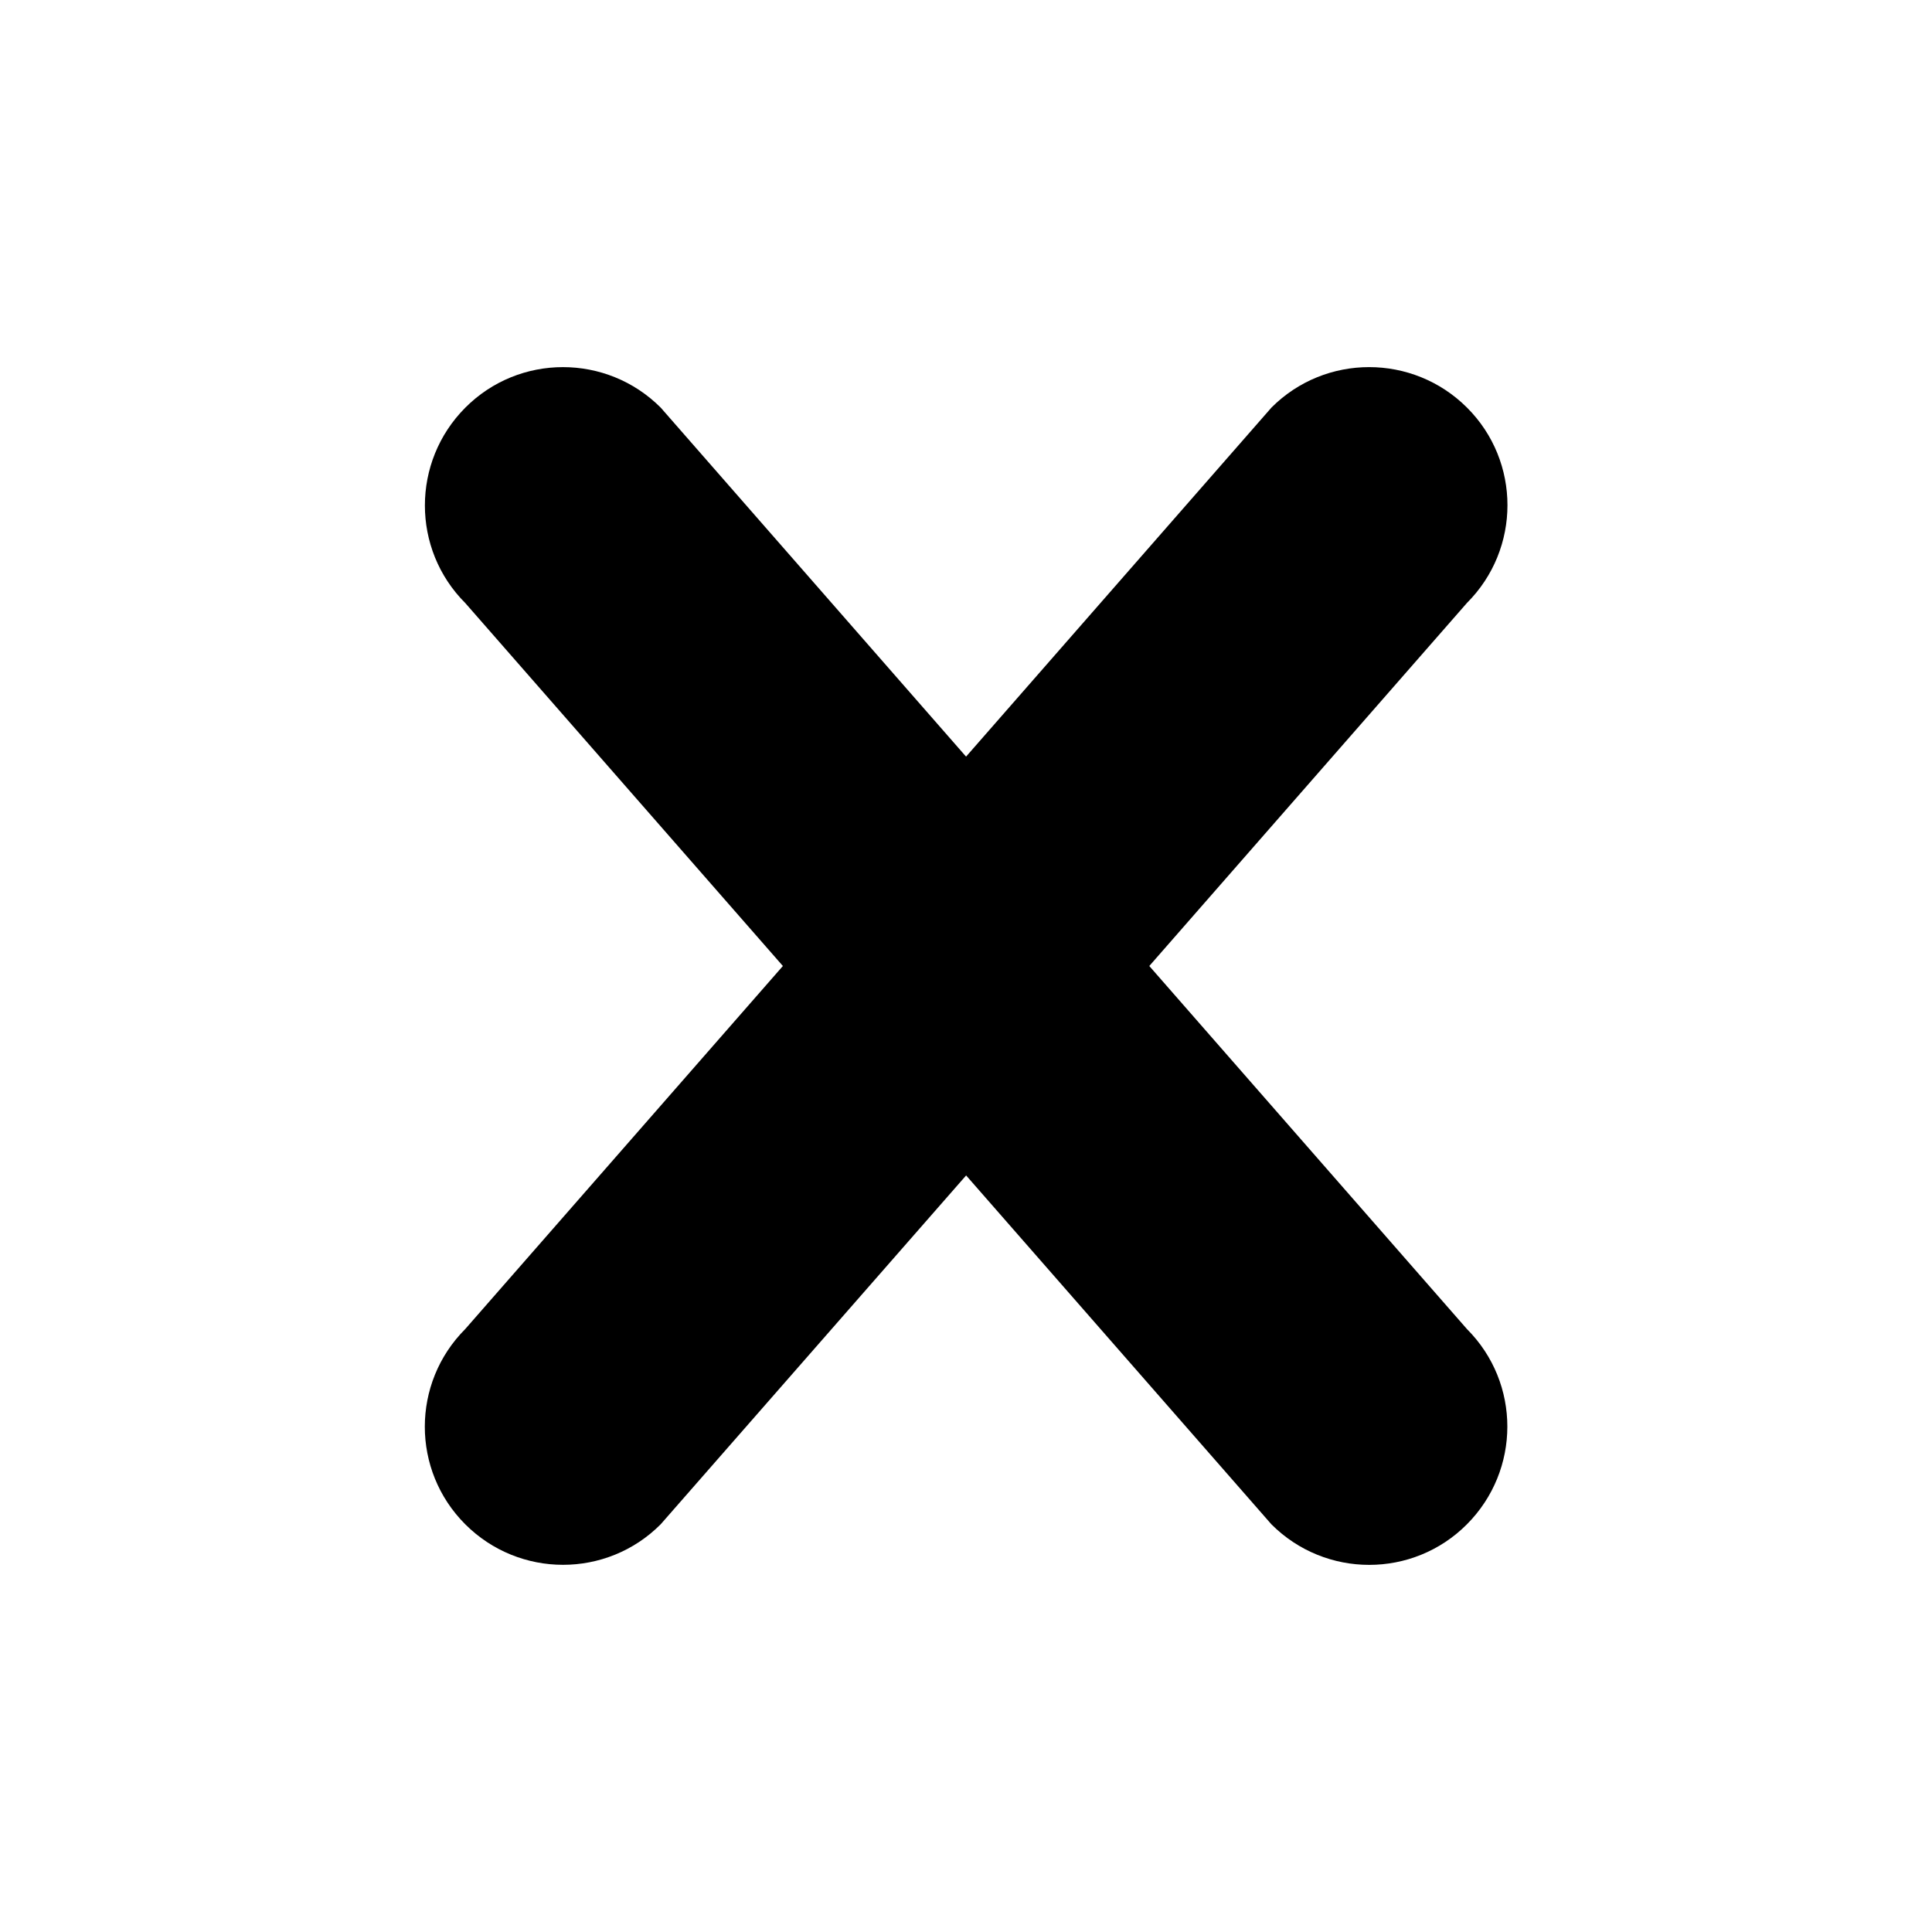
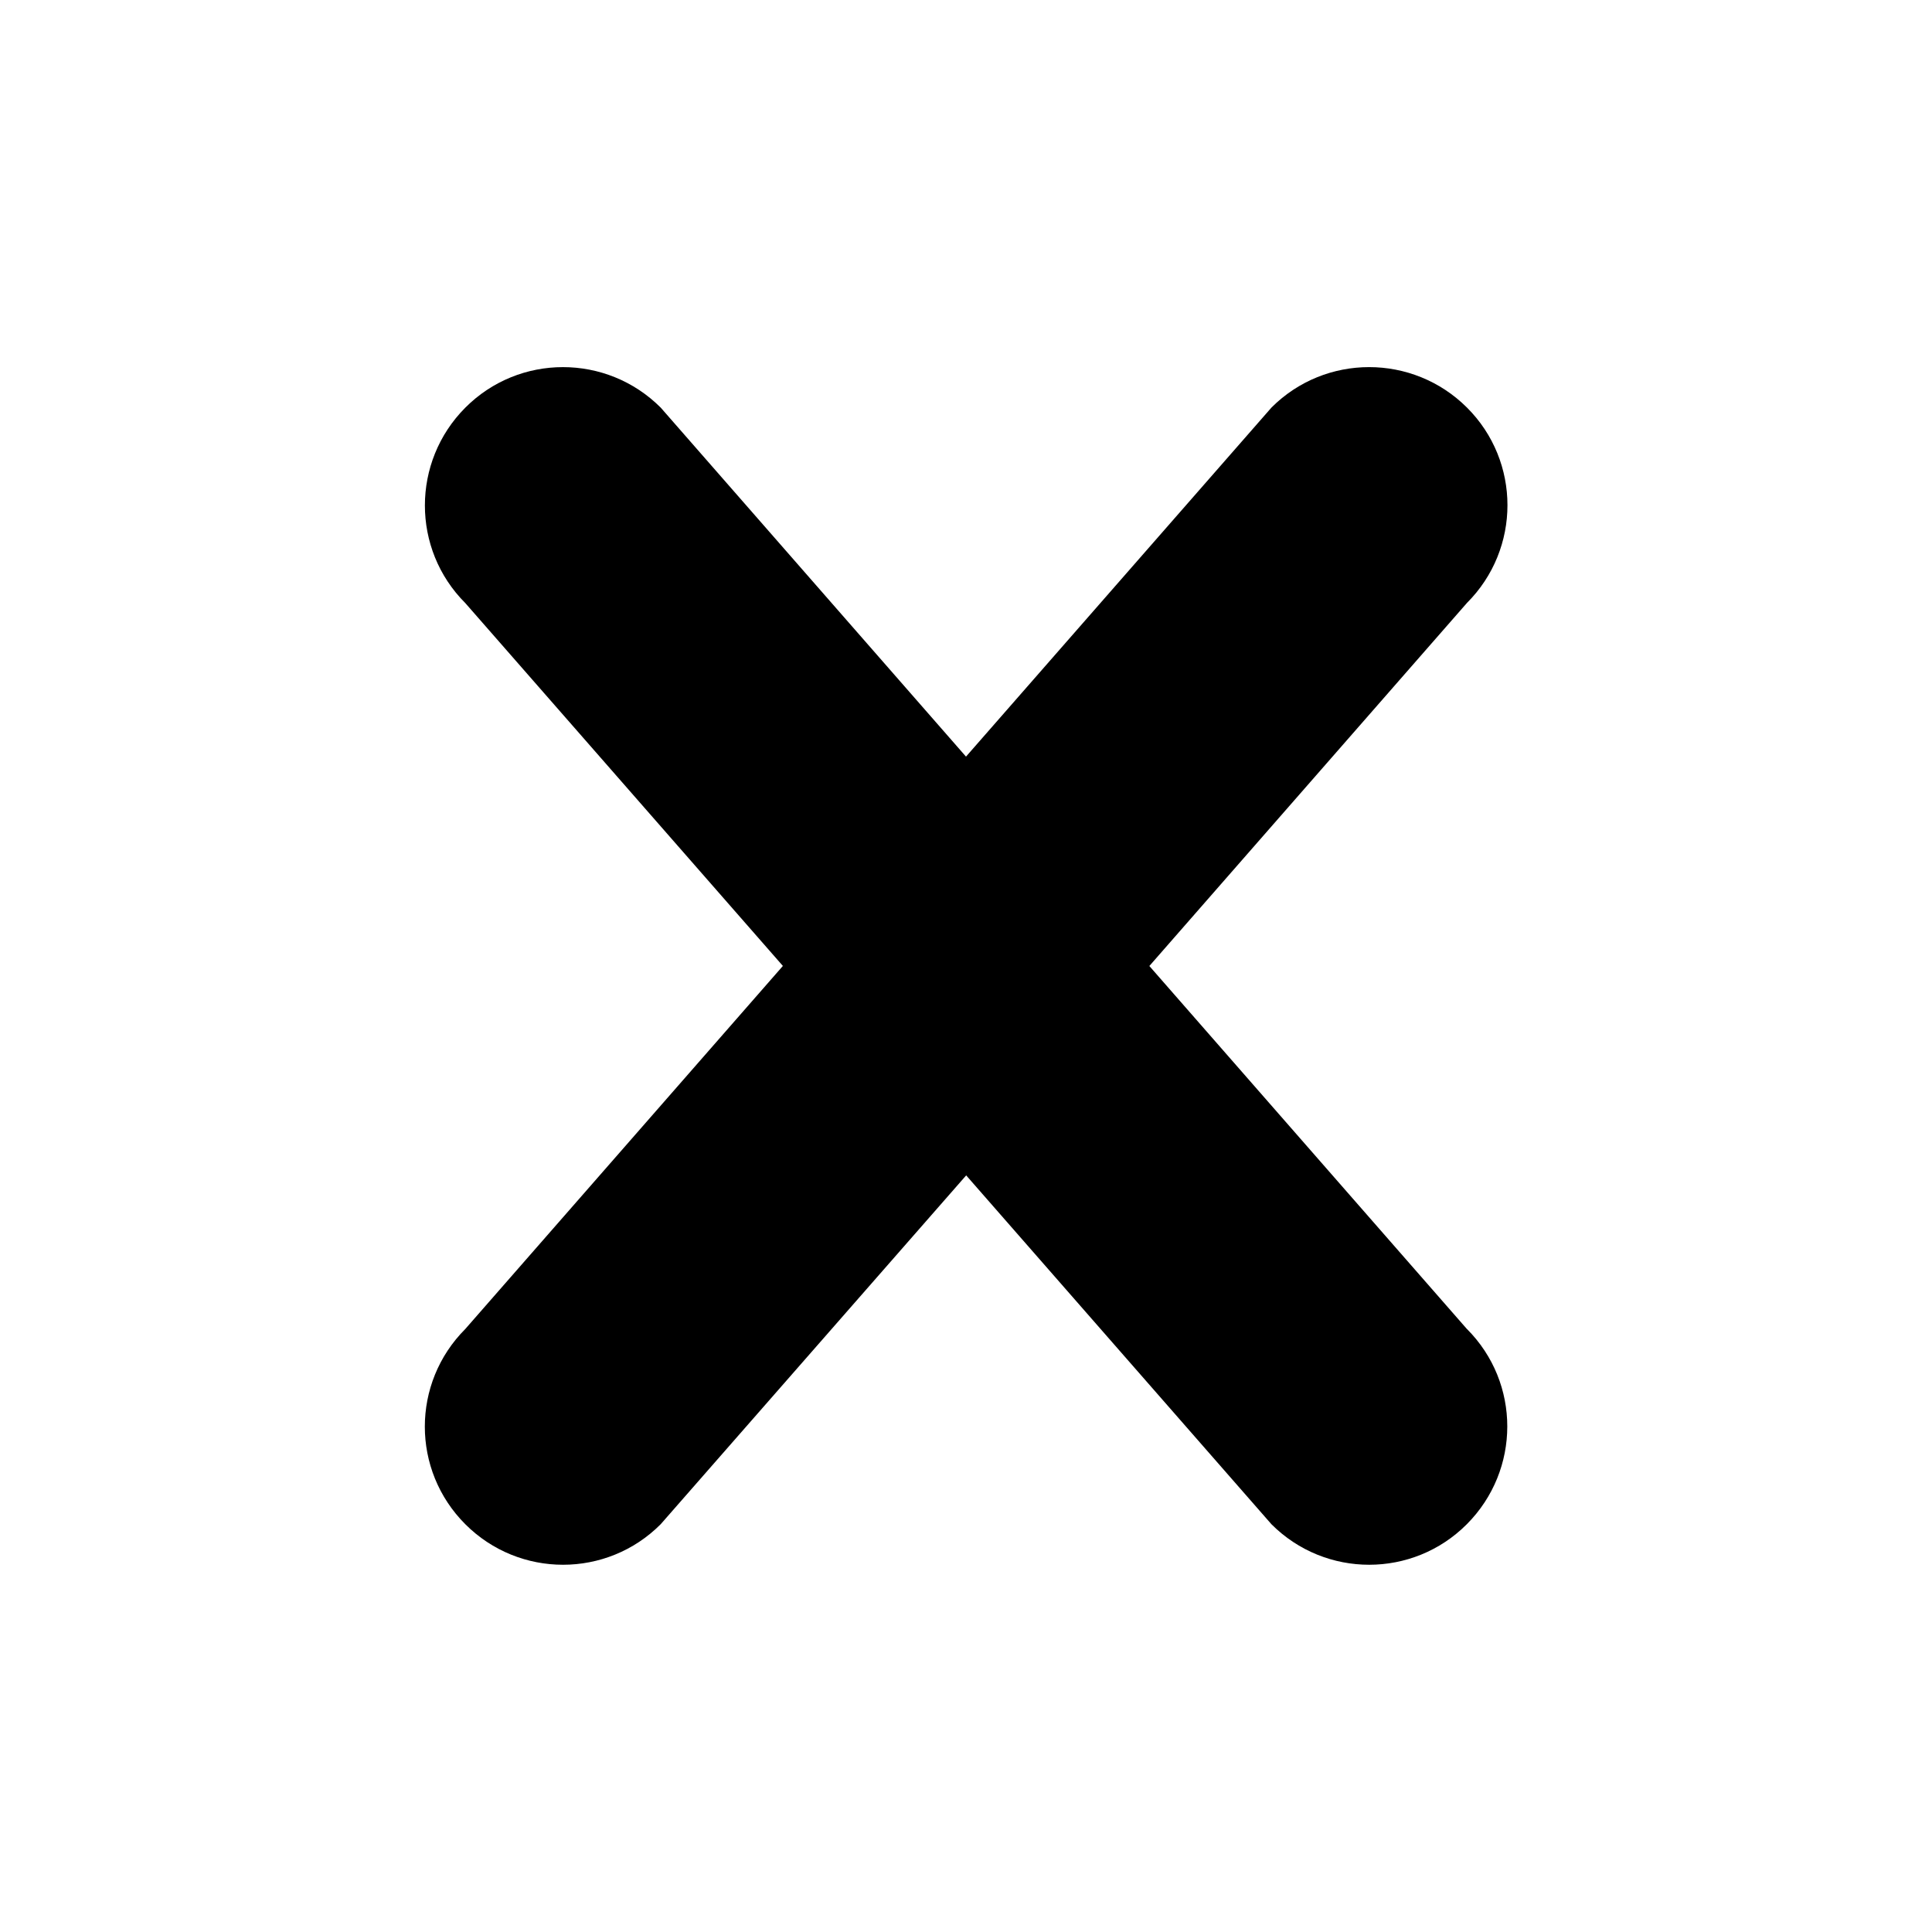
- <svg xmlns="http://www.w3.org/2000/svg" version="1.1" width="32" height="32" viewBox="0 0 32 32">
-   <path d="M24.297 22.013l-5.261-6.013 5.261-6.013c0.895-0.895 0.895-2.345 0-3.237s-2.345-0.893-3.237 0l-5.059 5.782-5.057-5.78c-0.895-0.895-2.345-0.895-3.237 0s-0.893 2.345 0 3.237l5.26 6.011-5.261 6.013c-0.893 0.895-0.893 2.341 0 3.234 0.895 0.895 2.345 0.895 3.237 0l5.059-5.778 5.057 5.779c0.895 0.895 2.345 0.895 3.237 0s0.895-2.339 0.002-3.234z" />
+ <svg xmlns="http://www.w3.org/2000/svg" width="32" height="32" viewBox="0 0 32 32">
+   <path d="M24.297 22.013L19.037 16l5.26-6.013c.895-.895.895-2.345 0-3.237s-2.345-.893-3.237 0L16 12.532l-5.056-5.78c-.895-.895-2.345-.895-3.237 0s-.893 2.345 0 3.237l5.26 6.01-5.26 6.013c-.894.895-.894 2.34 0 3.234.894.895 2.344.895 3.236 0l5.06-5.778 5.056 5.778c.894.895 2.344.895 3.236 0s.895-2.34.002-3.234z" />
</svg>
